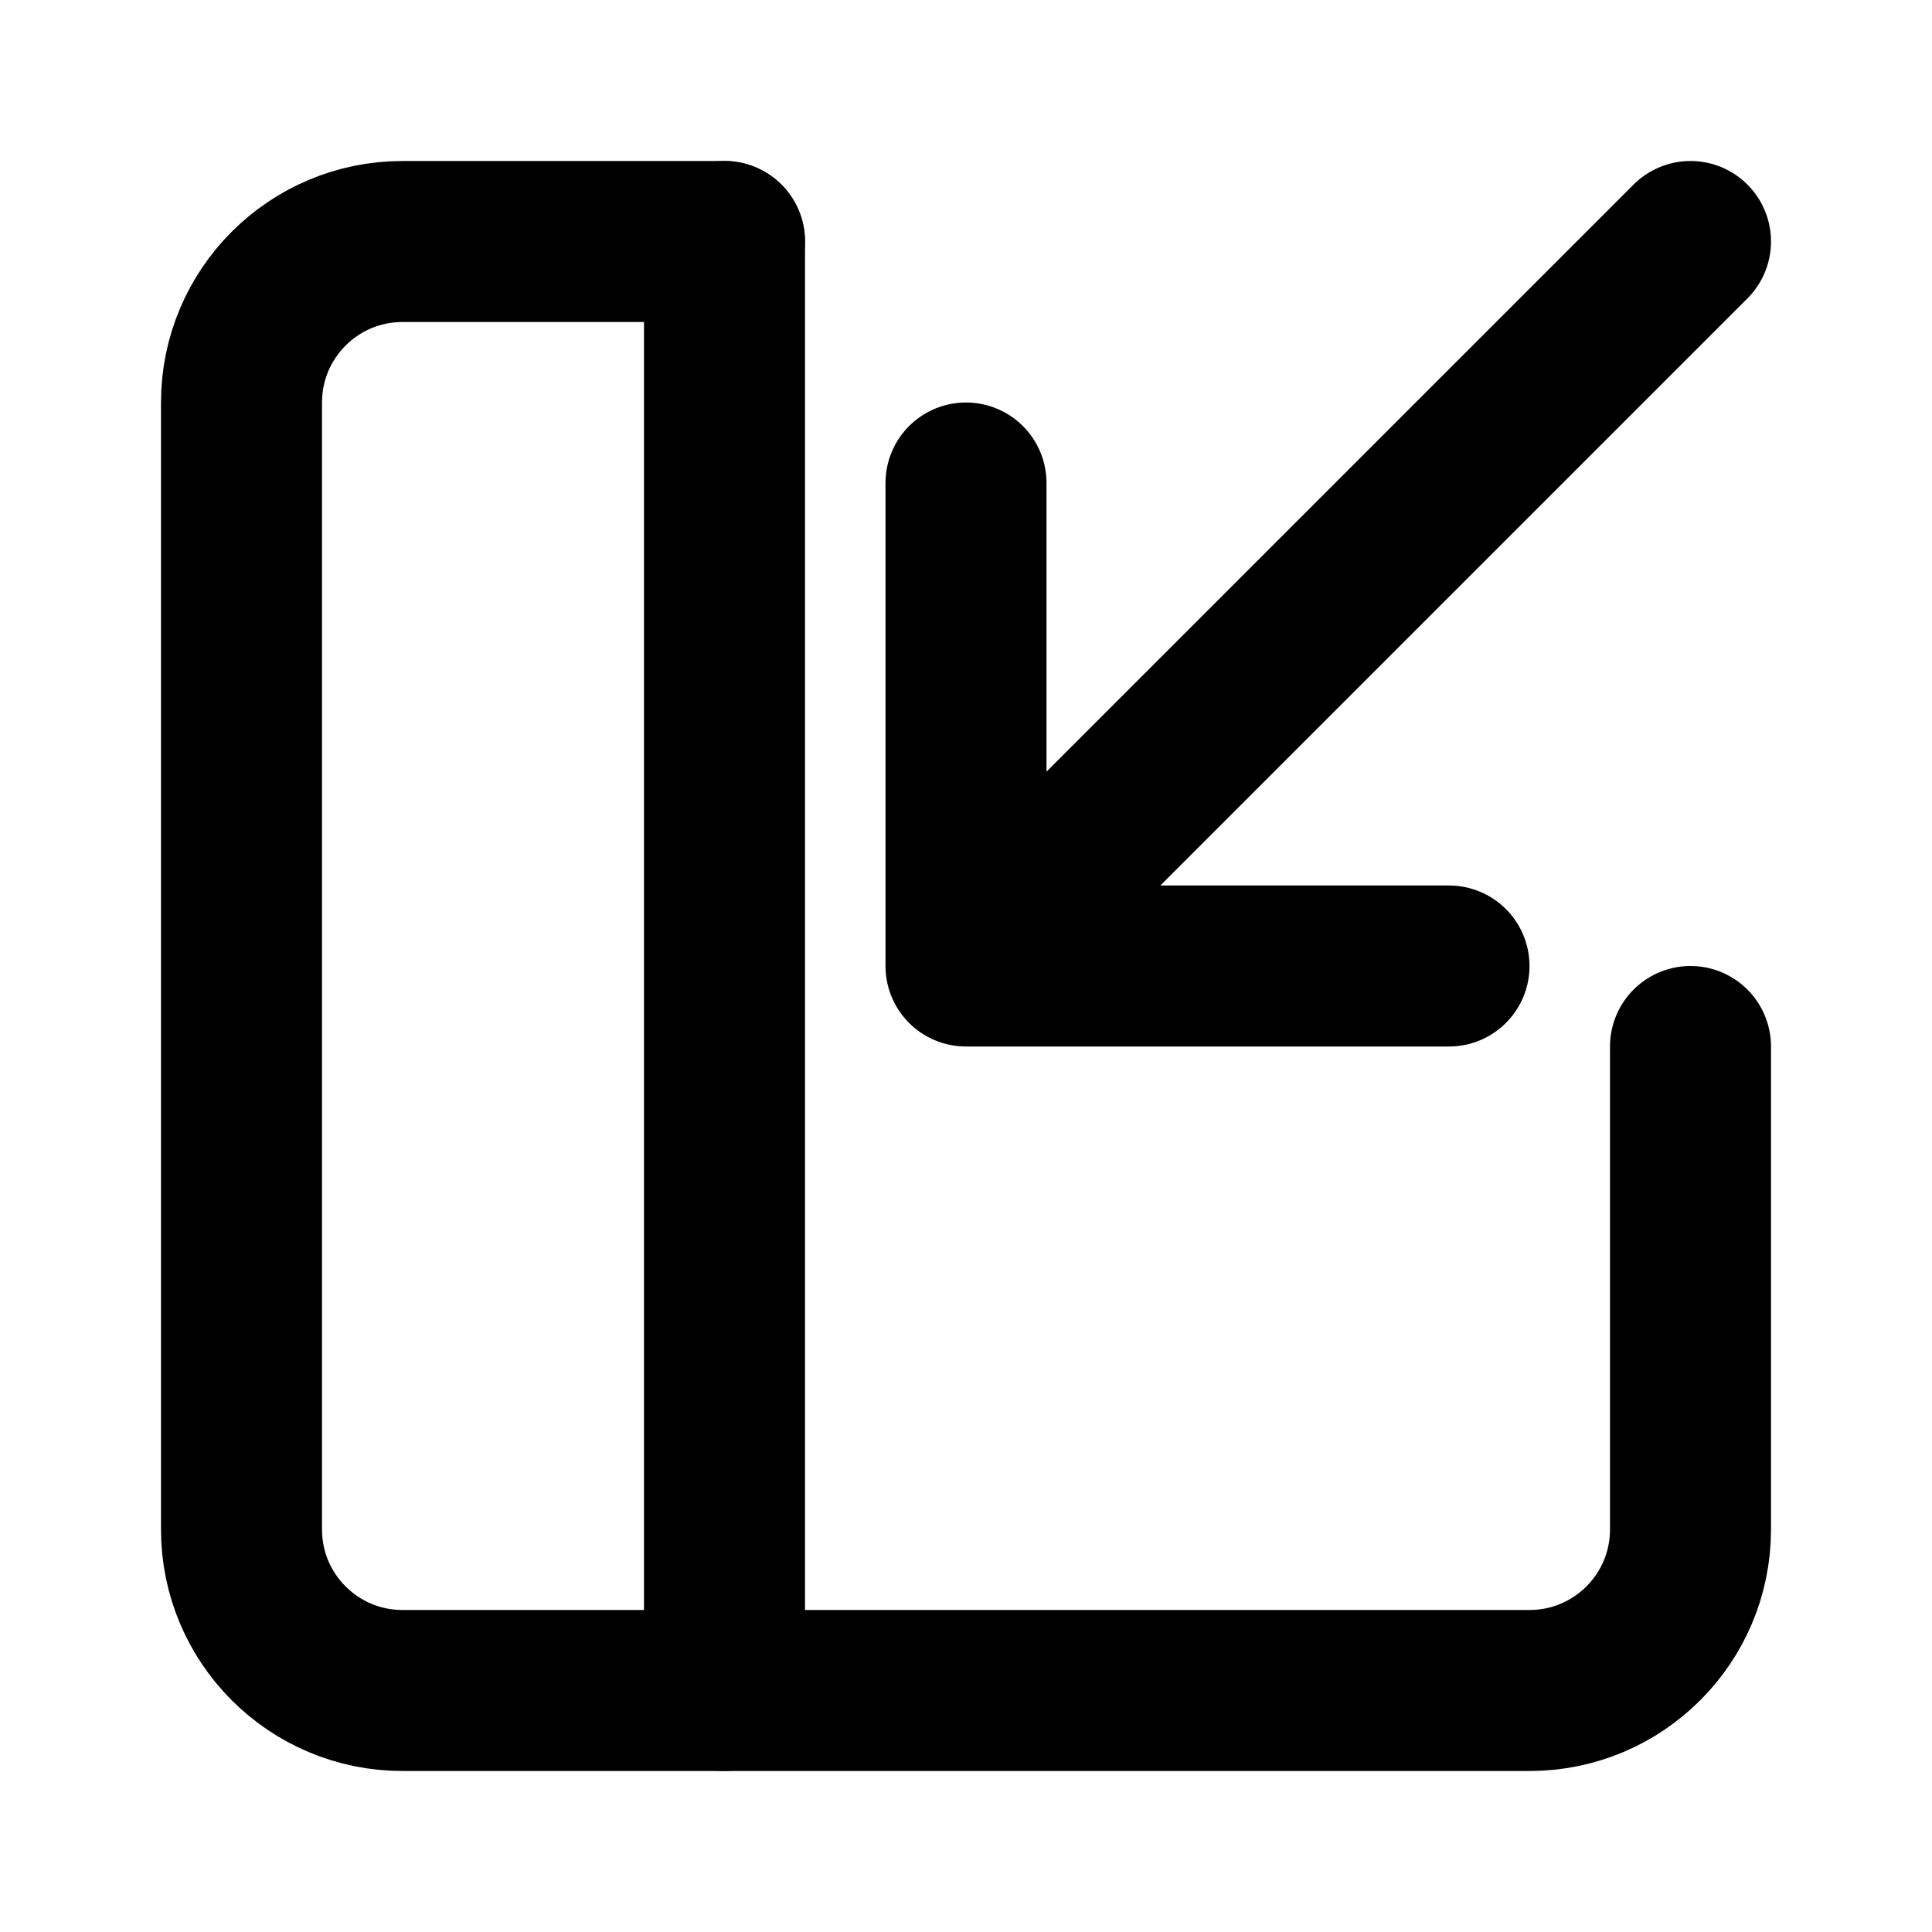
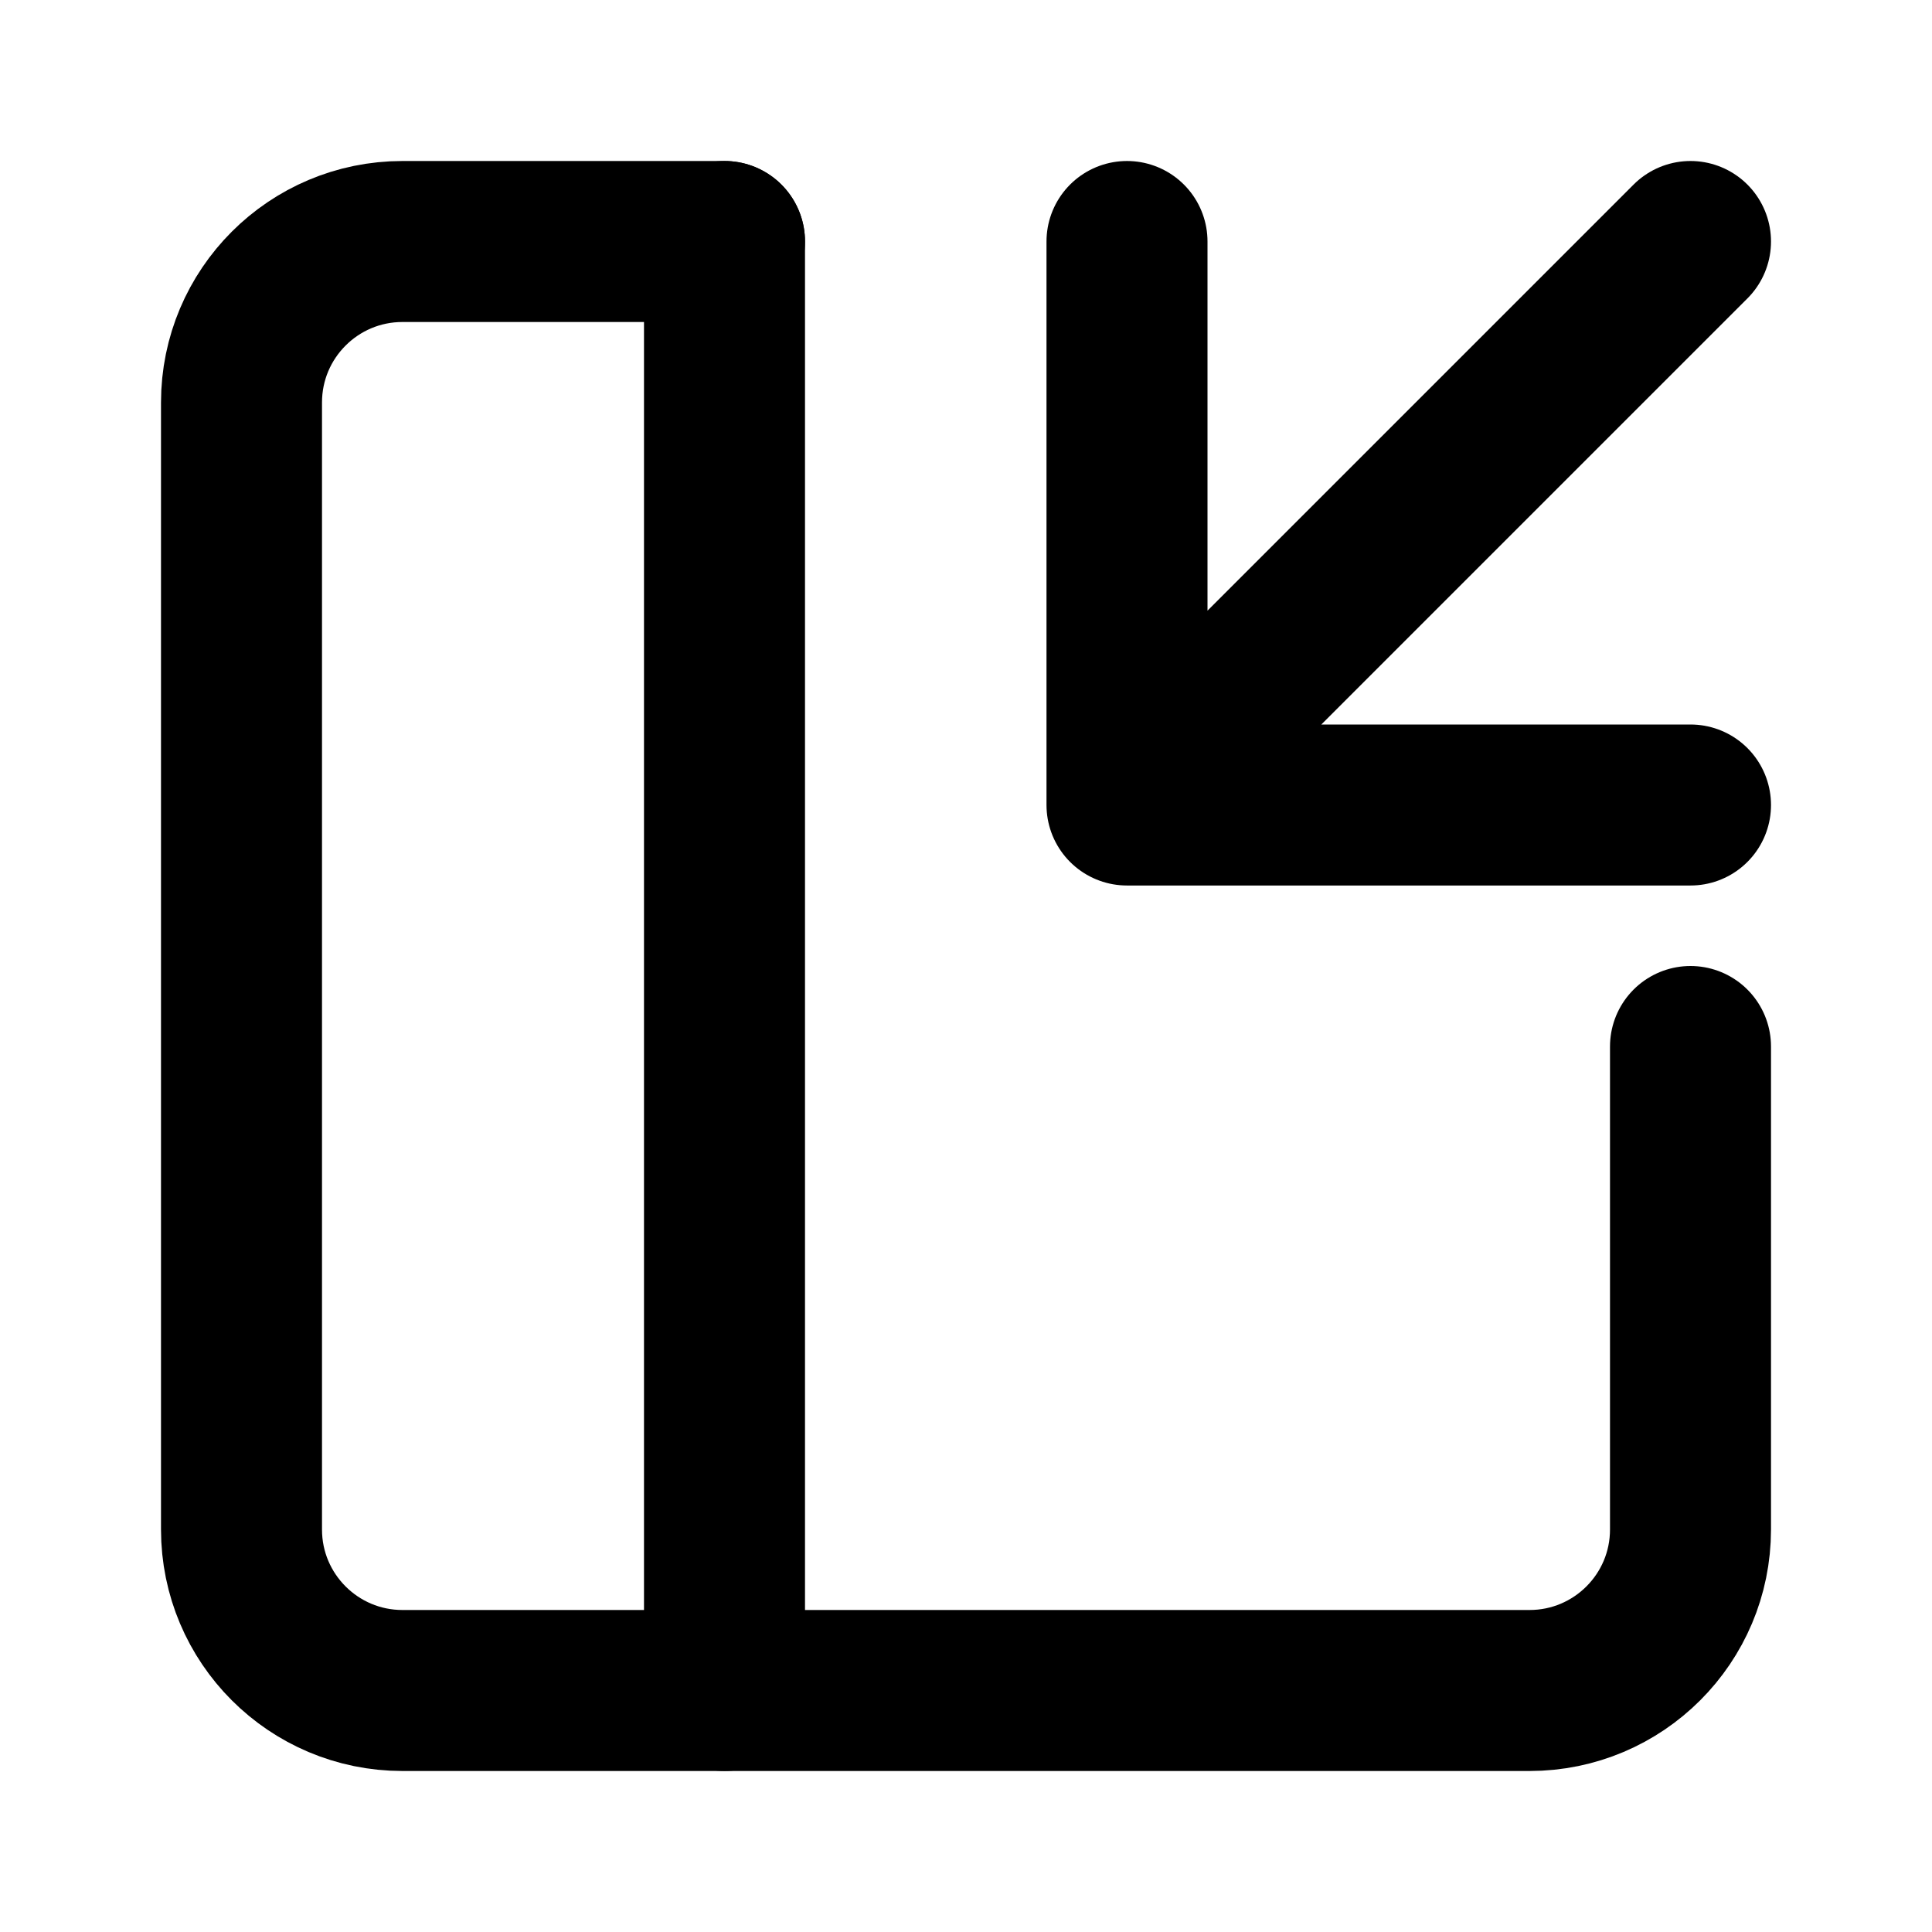
<svg xmlns="http://www.w3.org/2000/svg" viewBox="0 0 24 24" fill="none" stroke="currentColor" stroke-width="2" stroke-linecap="round" stroke-linejoin="round">
  <path d="M9 3H5a2 2 0 0 0-2 2v14a2 2 0 0 0 2 2h14a2 2 0 0 0 2-2v-6" />
  <path d="M9 3v18" />
-   <path d="M21 3 12 12M12 6v6h6" />
+   <path d="M21 3 14 10M14 3v7h7" />
</svg>
